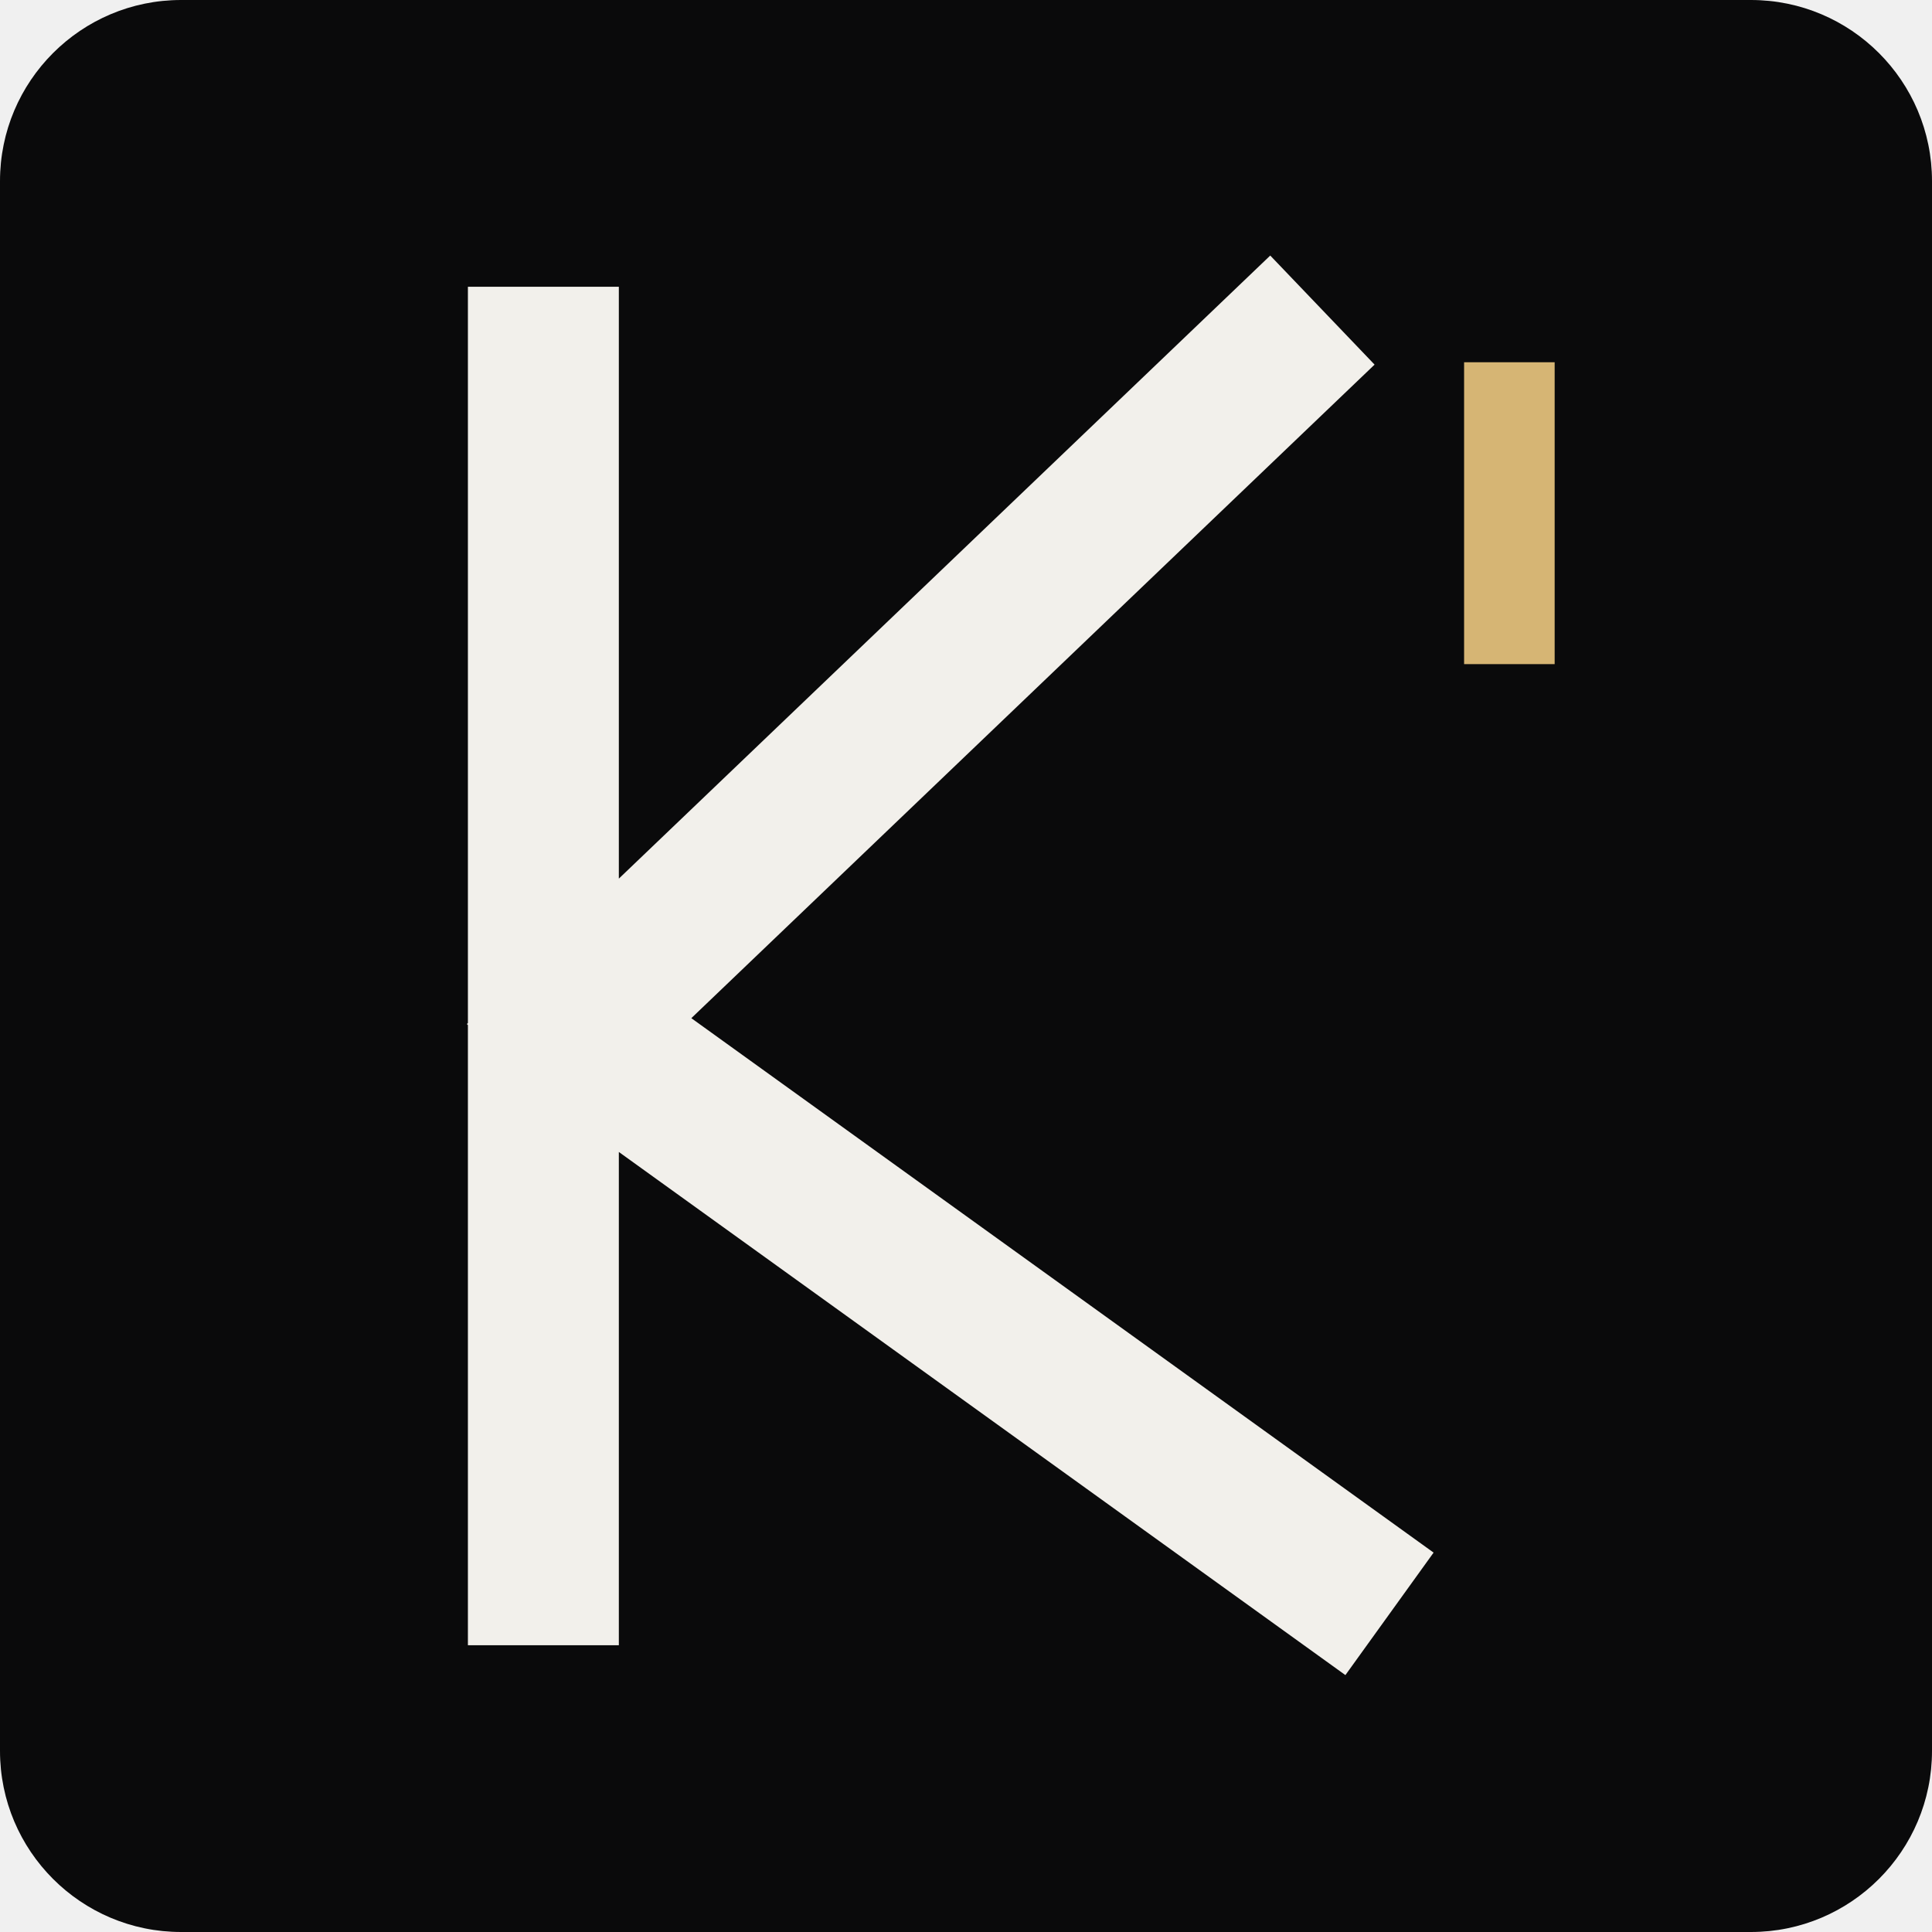
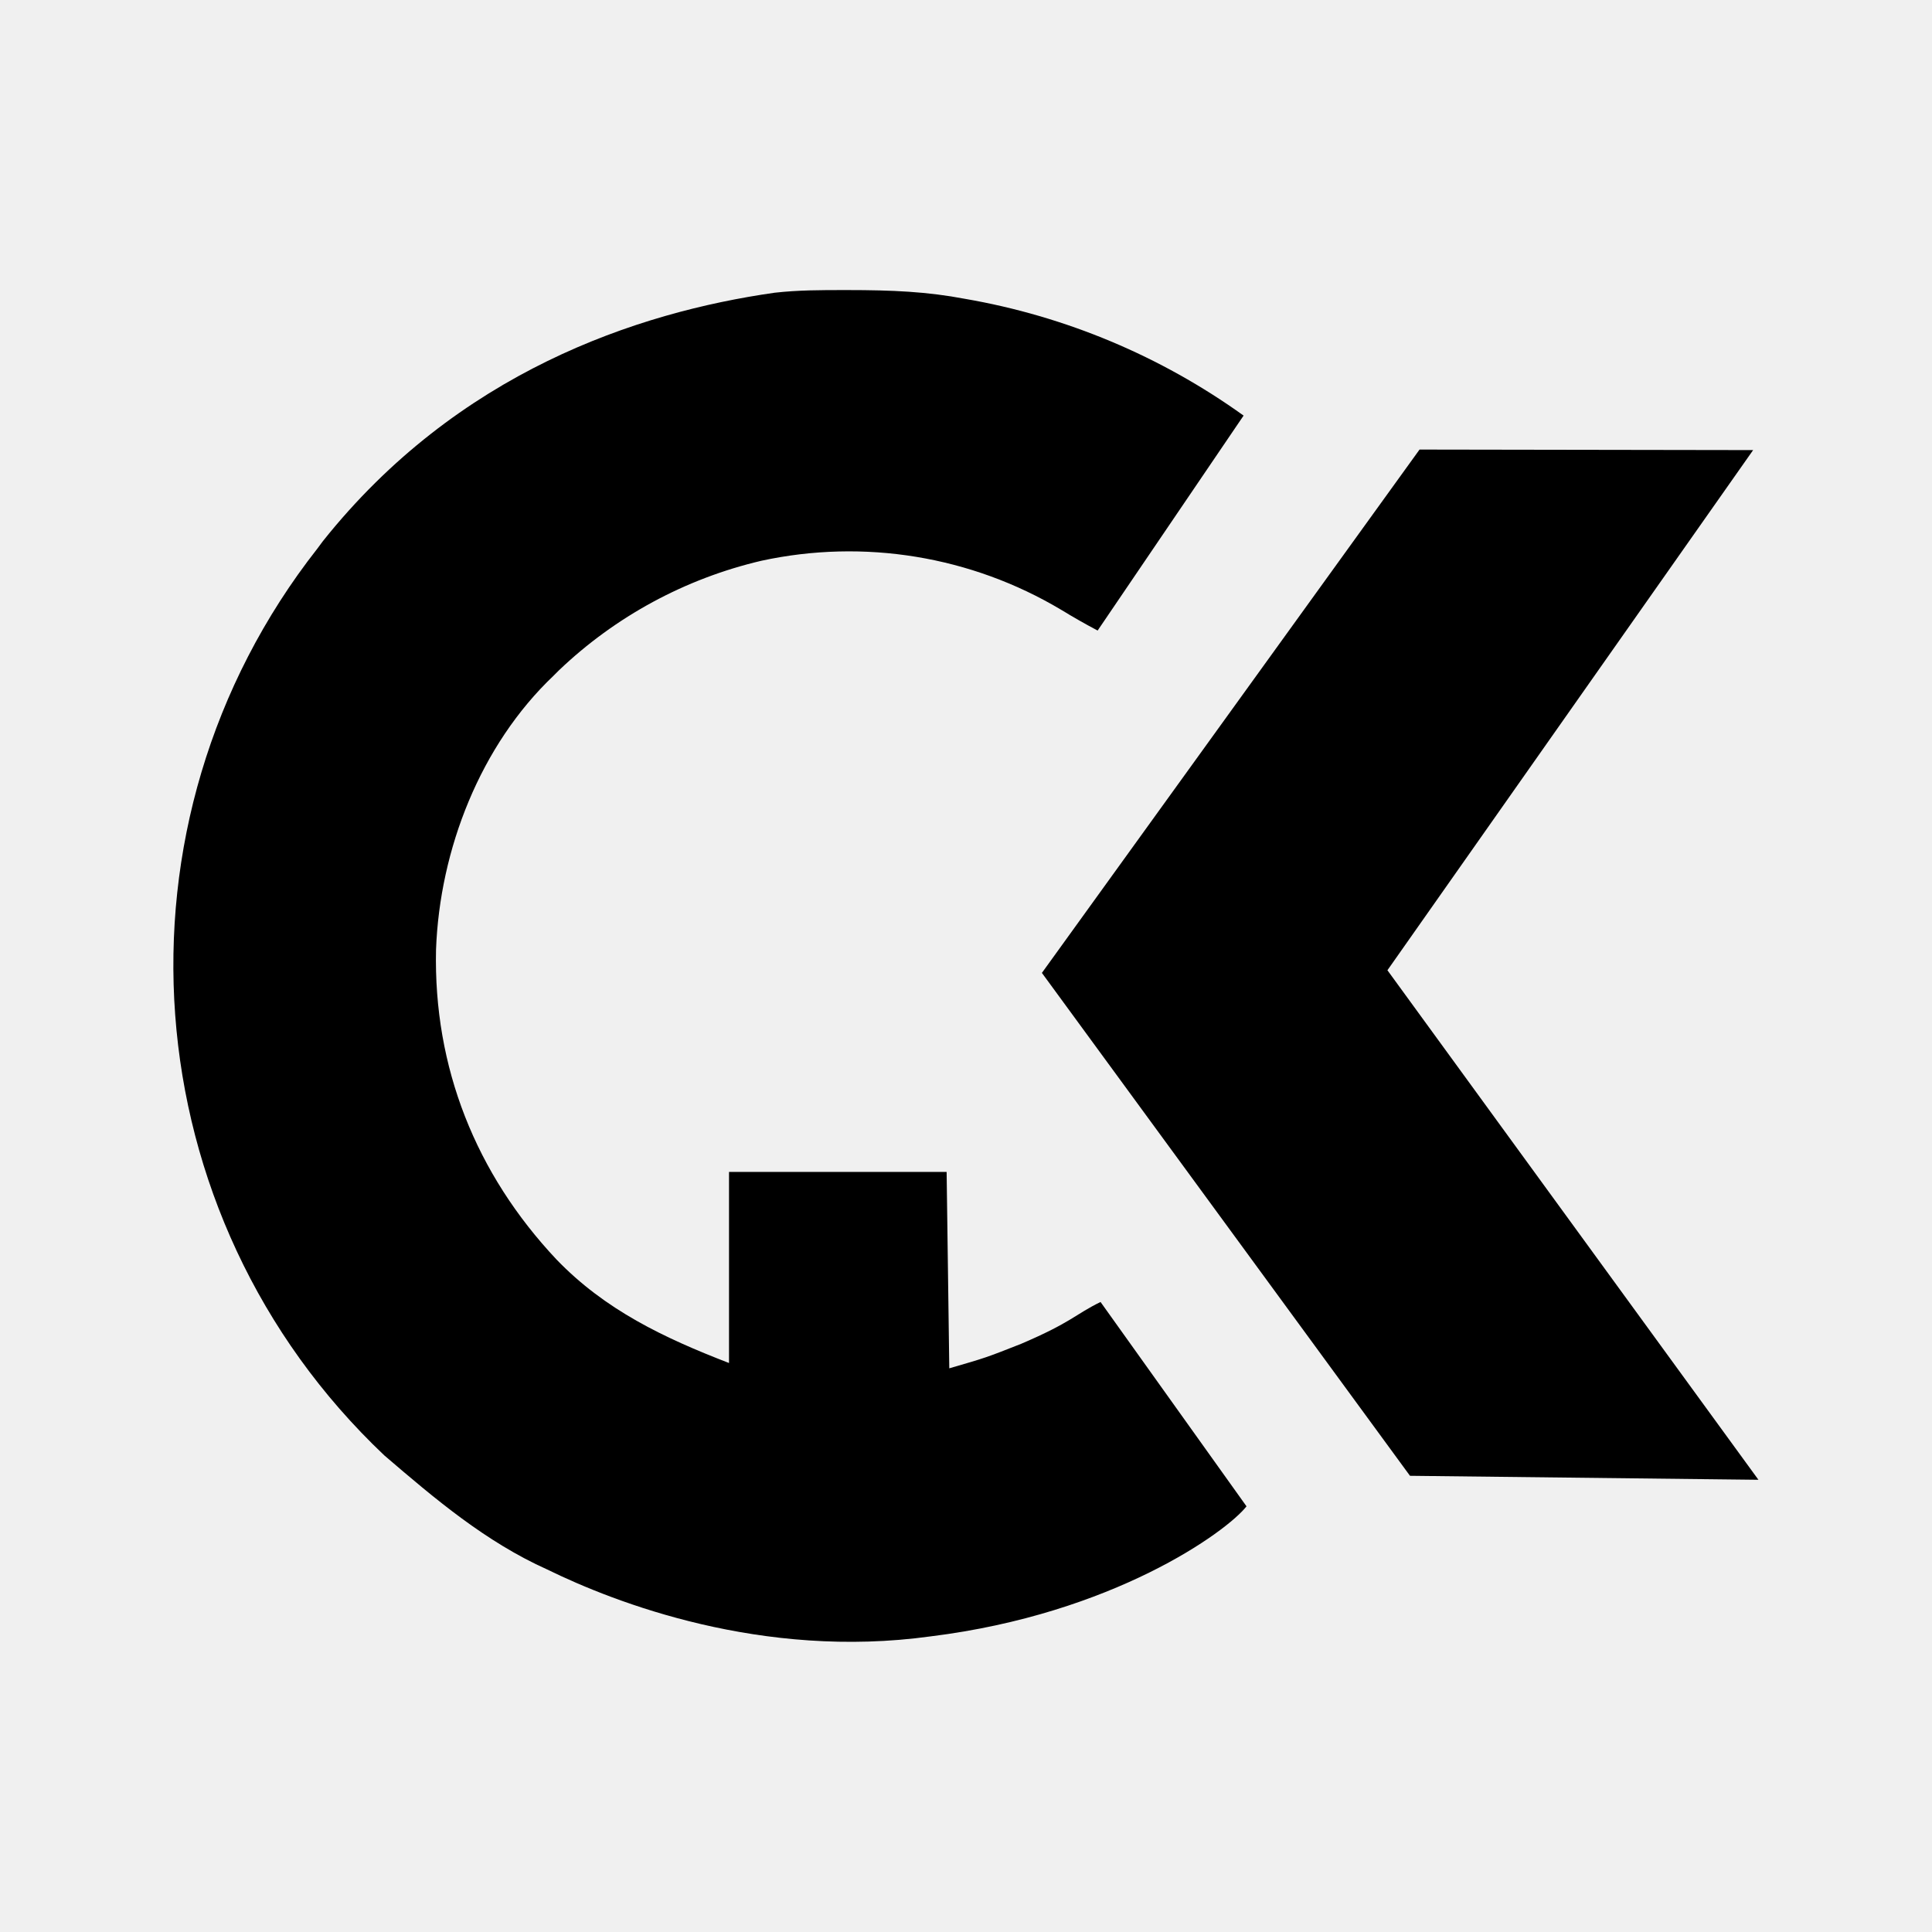
- <svg xmlns="http://www.w3.org/2000/svg" viewBox="0 0 64 64">
-   <rect width="64" height="64" rx="6" fill="#0a0a0b" />
-   <path d="M18 12v40M19 34l23-22M19 34l25 18" fill="none" stroke="#f2f0eb" stroke-width="5" stroke-linecap="square" />
-   <path d="M50 12v10" stroke="#d6b574" stroke-width="3" />
+ <svg xmlns="http://www.w3.org/2000/svg" id="svg2" width="128" height="128" viewBox="0 0 728 728">
+   <style id="style1">path{fill:#000}@media (prefers-color-scheme:dark){path{fill:#fff}}</style>
+   <g id="g2">
+     <g id="svg_1">
+       <path id="svg_2" d="M319.3 109.3c17 0 30.1.6 44.3 3.3a254 254 0 0 1 105 44l-55 81q-7-3.7-13.7-7.8a156 156 0 0 0-113-18.5 165 165 0 0 0-76.3 41.3l-2 2c-27.6 26.2-42.9 65.5-44.3 103.2-1 44.4 15 84.5 45.4 116.8 18.3 19 40.4 29.5 65 39v-72h82l1 74c13.8-4 13.8-4 27-9.2 19.2-8.2 20.2-11 30-15.8l55 77c-7.5 9.6-50.3 40.5-119 49-63.6 8.8-119-12.7-144.5-25.2-23.2-10.4-42.4-26.7-61.4-43a254.3 254.3 0 0 1-25.2-341.7l2-2.7c50.7-63.7 118.4-86.3 170.3-93.7 9-1 17.3-1 26.4-1" />
+       <path id="svg_3" d="m534.9 169.4 125.7.2-137.8 196 139.8 192-131.3-1.5-138.7-189.5z" />
+     </g>
+   </g>
</svg>
